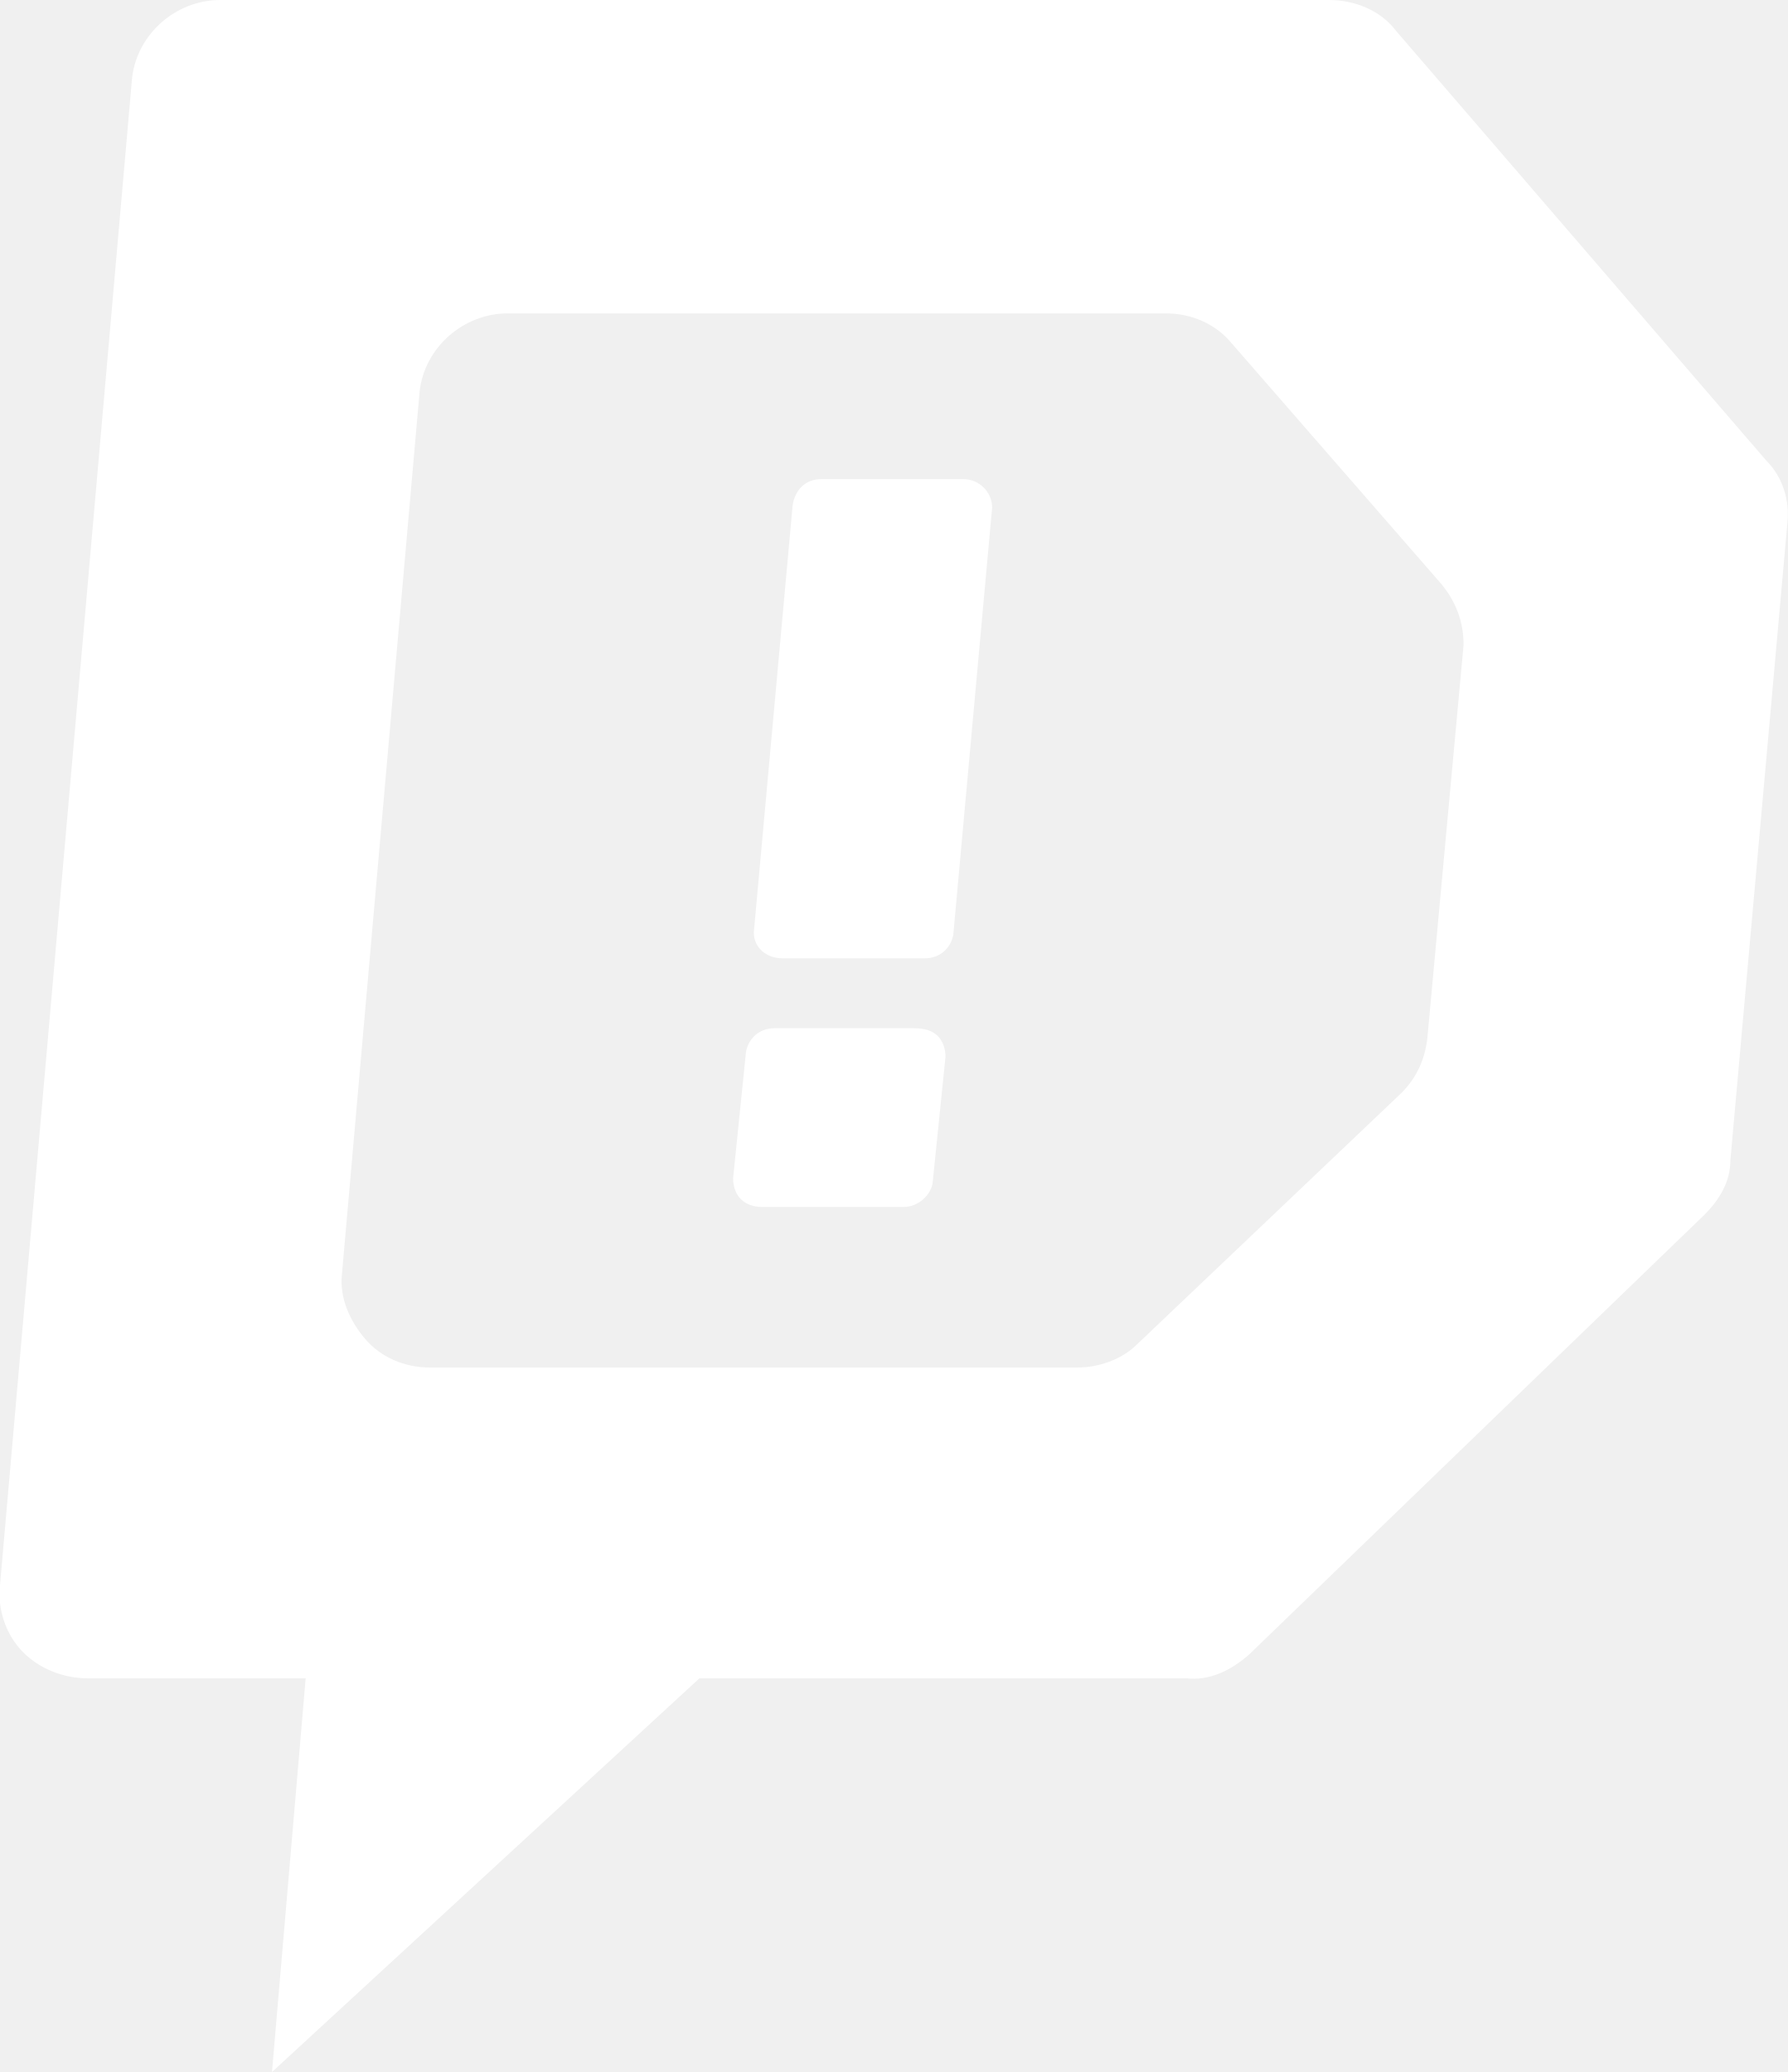
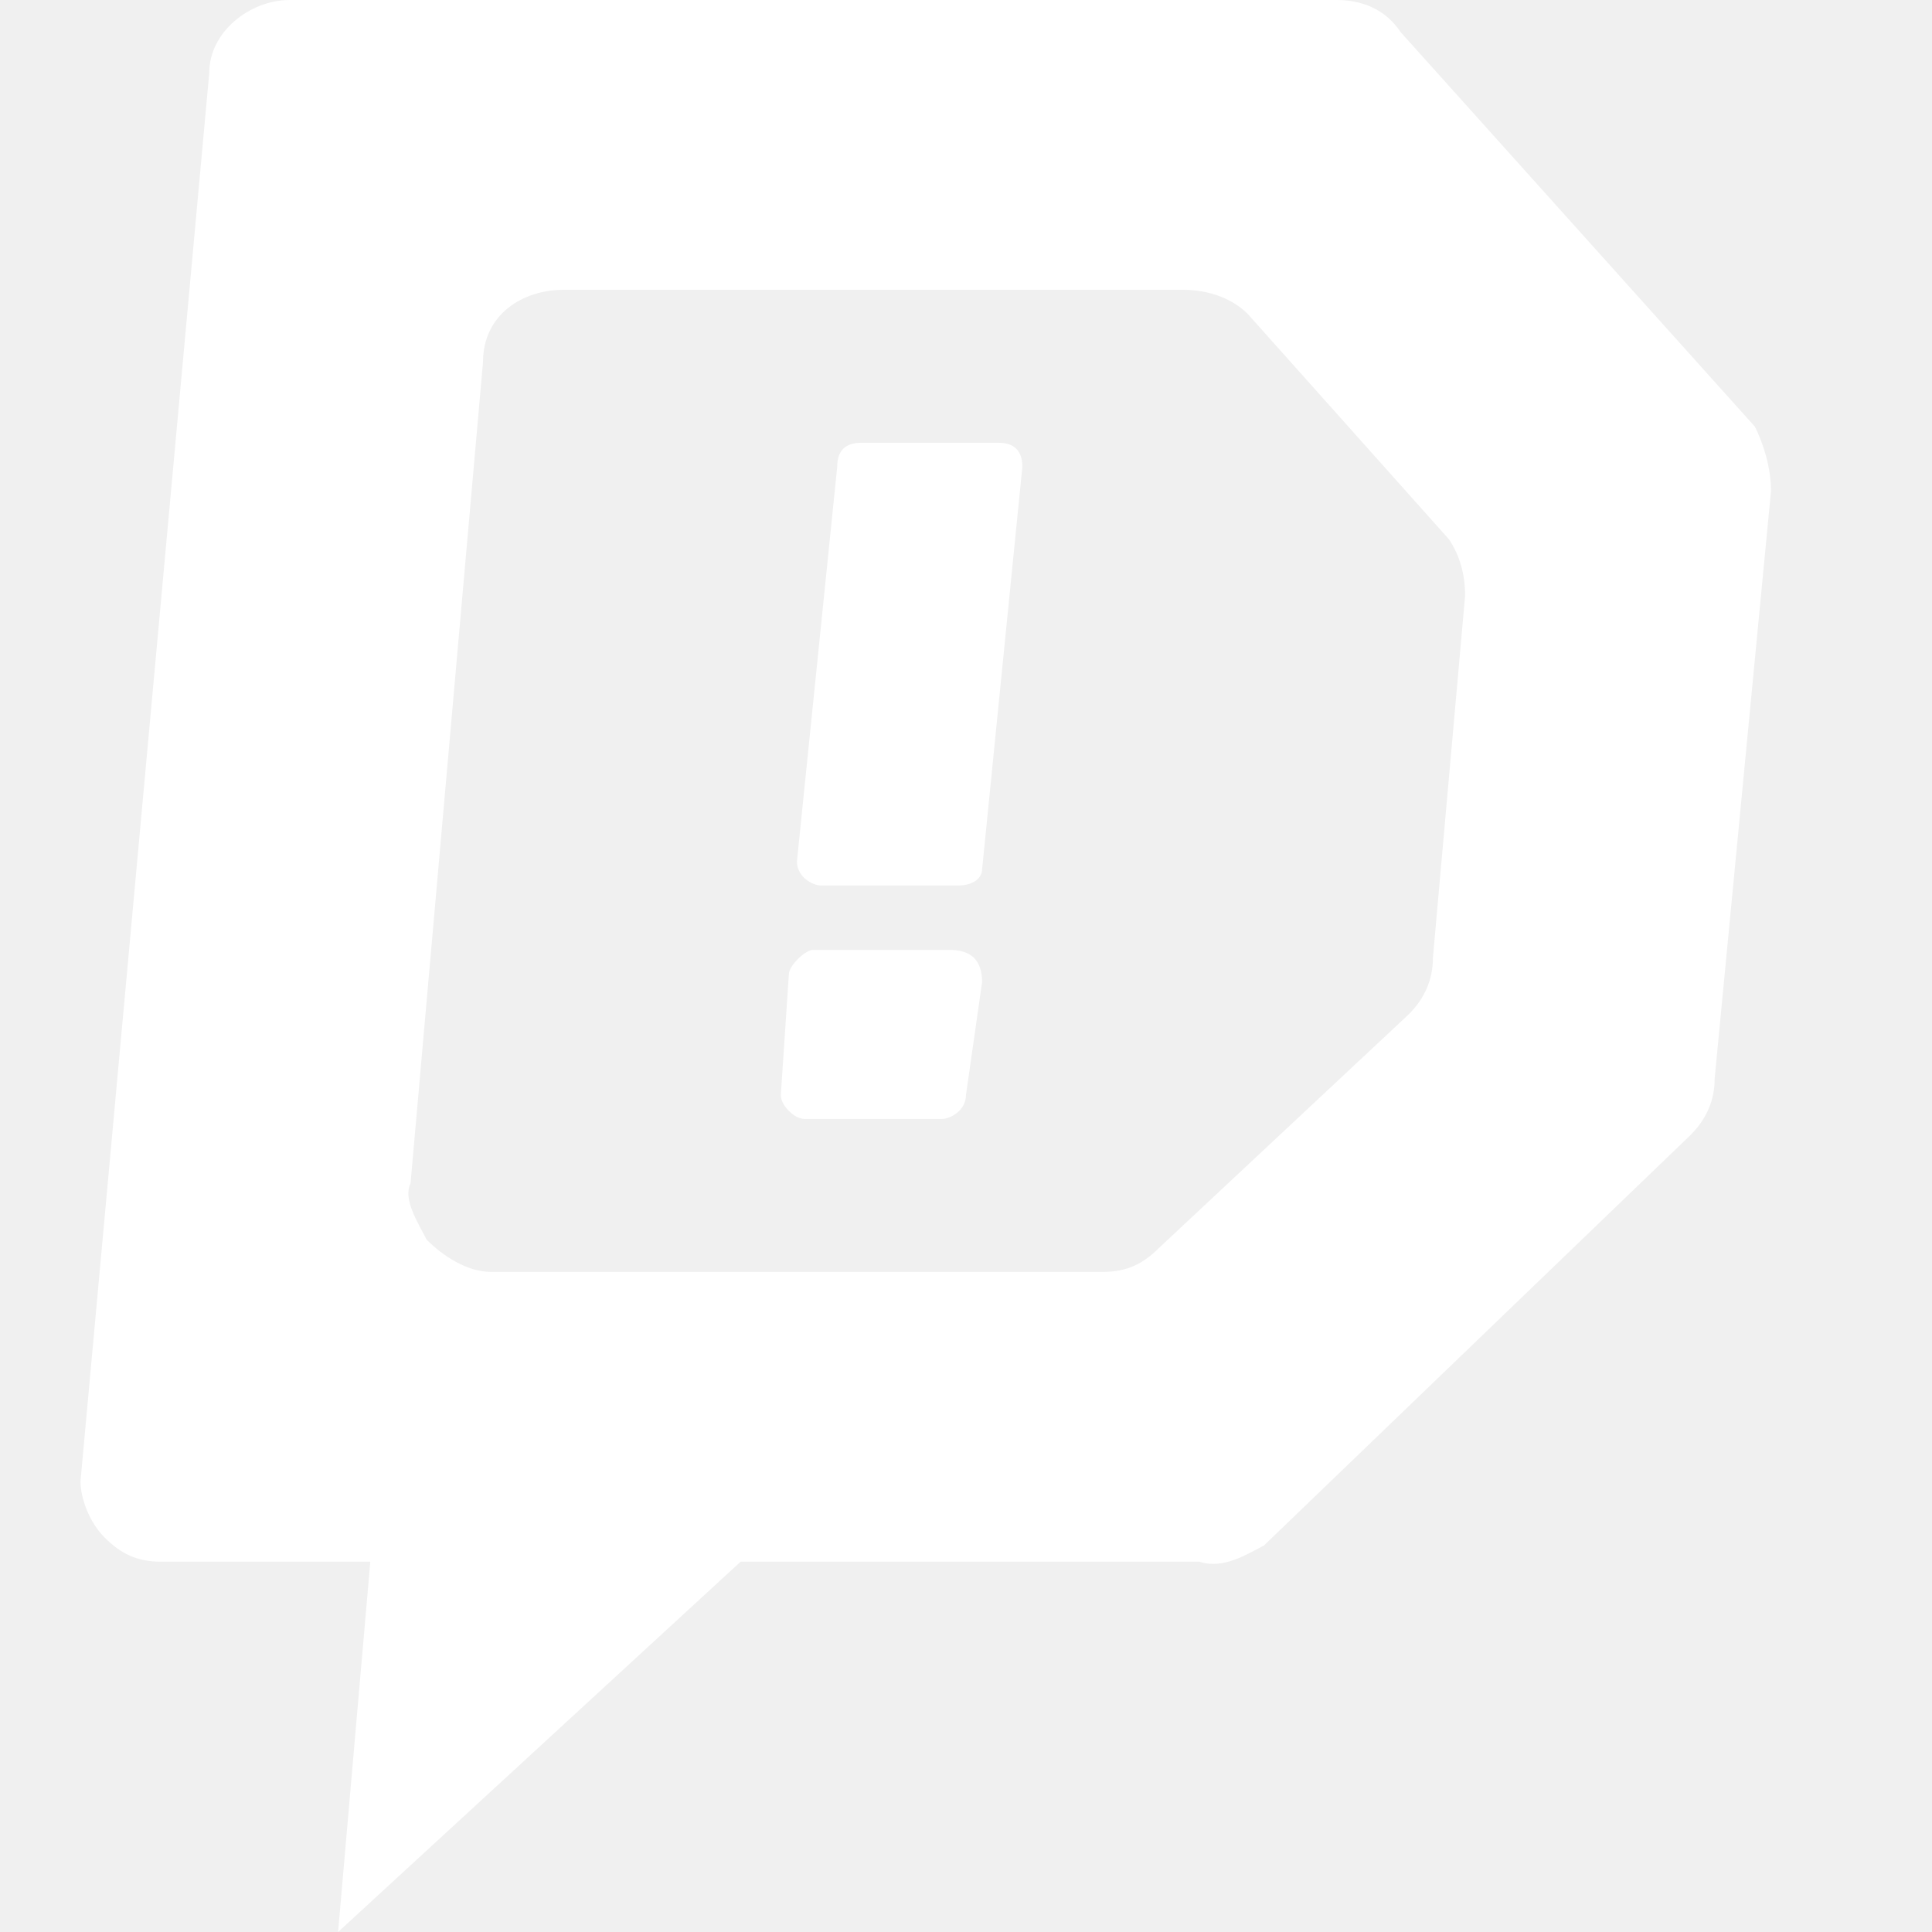
- <svg xmlns="http://www.w3.org/2000/svg" version="1.2" viewBox="0 0 69 80" width="69" height="80">
+ <svg xmlns="http://www.w3.org/2000/svg" version="1.2" viewBox="0 0 24 24" width="24" height="24">
  <style>.a{fill:#fff}</style>
-   <path fill-rule="evenodd" class="a" d="m68.2 17.8c0.6 0.6 0.9 1.5 0.8 2.4l-2.2 24.6c0 0.8-0.4 1.5-1 2.1l-17.6 17c-0.7 0.6-1.5 1-2.4 0.9h-18.8l-16.5 15.2 1.3-15.2h-8.4c-1 0-1.9-0.4-2.5-1-0.7-0.7-1-1.7-0.9-2.6l5.1-58.2c0.2-1.7 1.7-3 3.4-3h42.8c1 0 2 0.4 2.6 1.2zm-13.1 22.3l1.4-15.2c0-0.9-0.3-1.7-0.9-2.4l-8.1-9.3c-0.6-0.7-1.5-1.1-2.5-1.1h-25.4c-1.7 0-3.2 1.3-3.4 3l-3 34.1c-0.1 0.9 0.3 1.8 0.9 2.5 0.6 0.7 1.5 1.1 2.5 1.1h25c0.8 0 1.7-0.3 2.3-0.9l10.2-9.7c0.6-0.6 0.9-1.3 1-2.1zm-20.2 6.5h-5.5c-0.3 0-0.6-0.1-0.8-0.3-0.2-0.2-0.3-0.5-0.3-0.8l0.5-4.9c0.1-0.5 0.5-0.9 1.1-0.9h5.4c0.4 0 0.7 0.1 0.9 0.3 0.2 0.2 0.3 0.5 0.3 0.8l-0.5 4.9c-0.1 0.5-0.6 0.9-1.1 0.9zm0.8-9.6h-5.5c-0.6 0-1.1-0.4-1.1-1l1.5-16.5c0.1-0.6 0.5-1 1.1-1h5.5c0.6 0 1.1 0.5 1.1 1.1l-1.5 16.5c-0.1 0.5-0.5 0.9-1.1 0.9z" />
+   <path fill-rule="evenodd" class="a" d="m21.8 5.3c0.1 0.2 0.2 0.5 0.2 0.8l-0.7 7.3q0 0.4-0.3 0.7l-5.3 5.1c-0.2 0.1-0.5 0.3-0.8 0.2h-5.7l-5 4.6 0.4-4.6h-2.6c-0.3 0-0.5-0.1-0.7-0.3-0.2-0.2-0.3-0.5-0.3-0.7l1.6-17.5c0-0.5 0.5-0.9 1-0.9h13c0.3 0 0.6 0.1 0.8 0.4zm-4 6.6l0.4-4.5q0-0.4-0.2-0.7l-2.5-2.8c-0.2-0.2-0.5-0.3-0.8-0.3h-7.7c-0.5 0-1 0.3-1 0.9l-0.9 10.2c-0.1 0.2 0.1 0.5 0.2 0.7 0.2 0.2 0.5 0.4 0.8 0.4h7.6c0.3 0 0.5-0.1 0.7-0.3l3.1-2.9q0.3-0.3 0.3-0.7zm-6.1 2h-1.7q-0.1 0-0.2-0.1-0.1-0.1-0.1-0.2l0.1-1.5c0-0.1 0.2-0.3 0.3-0.3h1.7q0.2 0 0.3 0.1 0.1 0.1 0.1 0.3l-0.2 1.4c0 0.2-0.2 0.3-0.3 0.3zm0.2-2.9h-1.7c-0.1 0-0.3-0.1-0.3-0.3l0.5-4.9c0-0.2 0.1-0.3 0.3-0.3h1.7c0.2 0 0.3 0.1 0.3 0.3l-0.5 5c0 0.1-0.1 0.2-0.3 0.2z" />
</svg>
